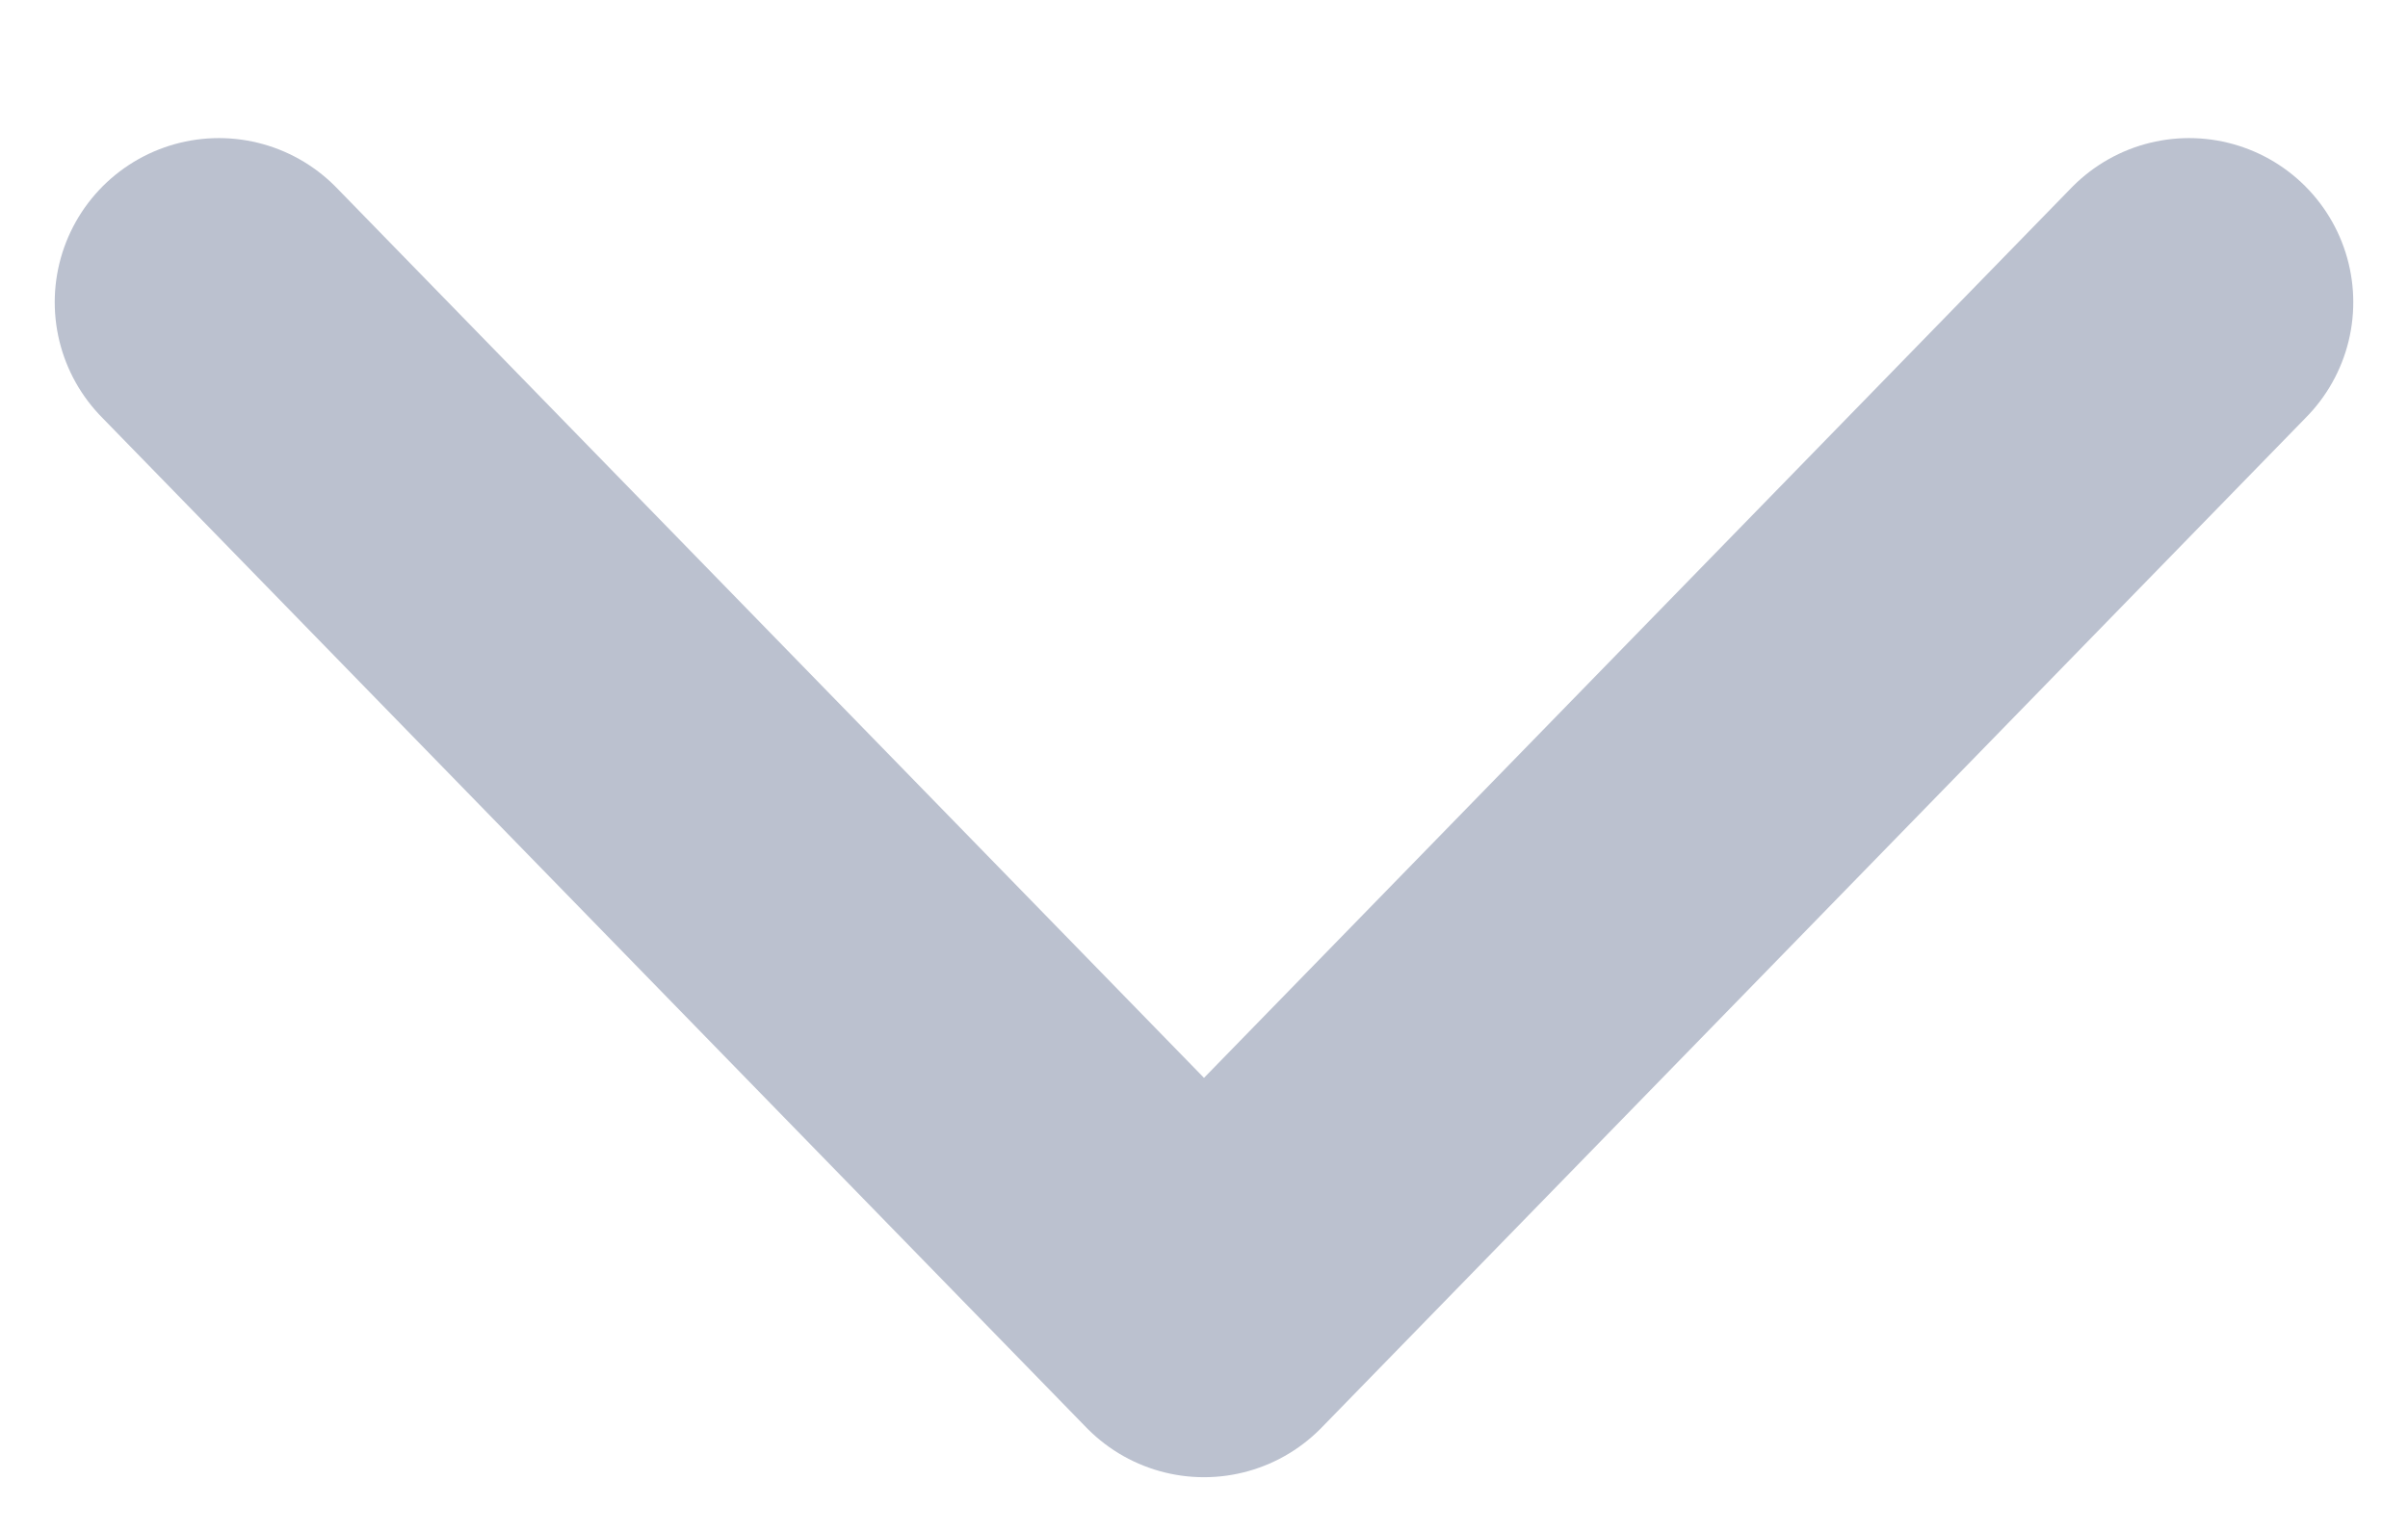
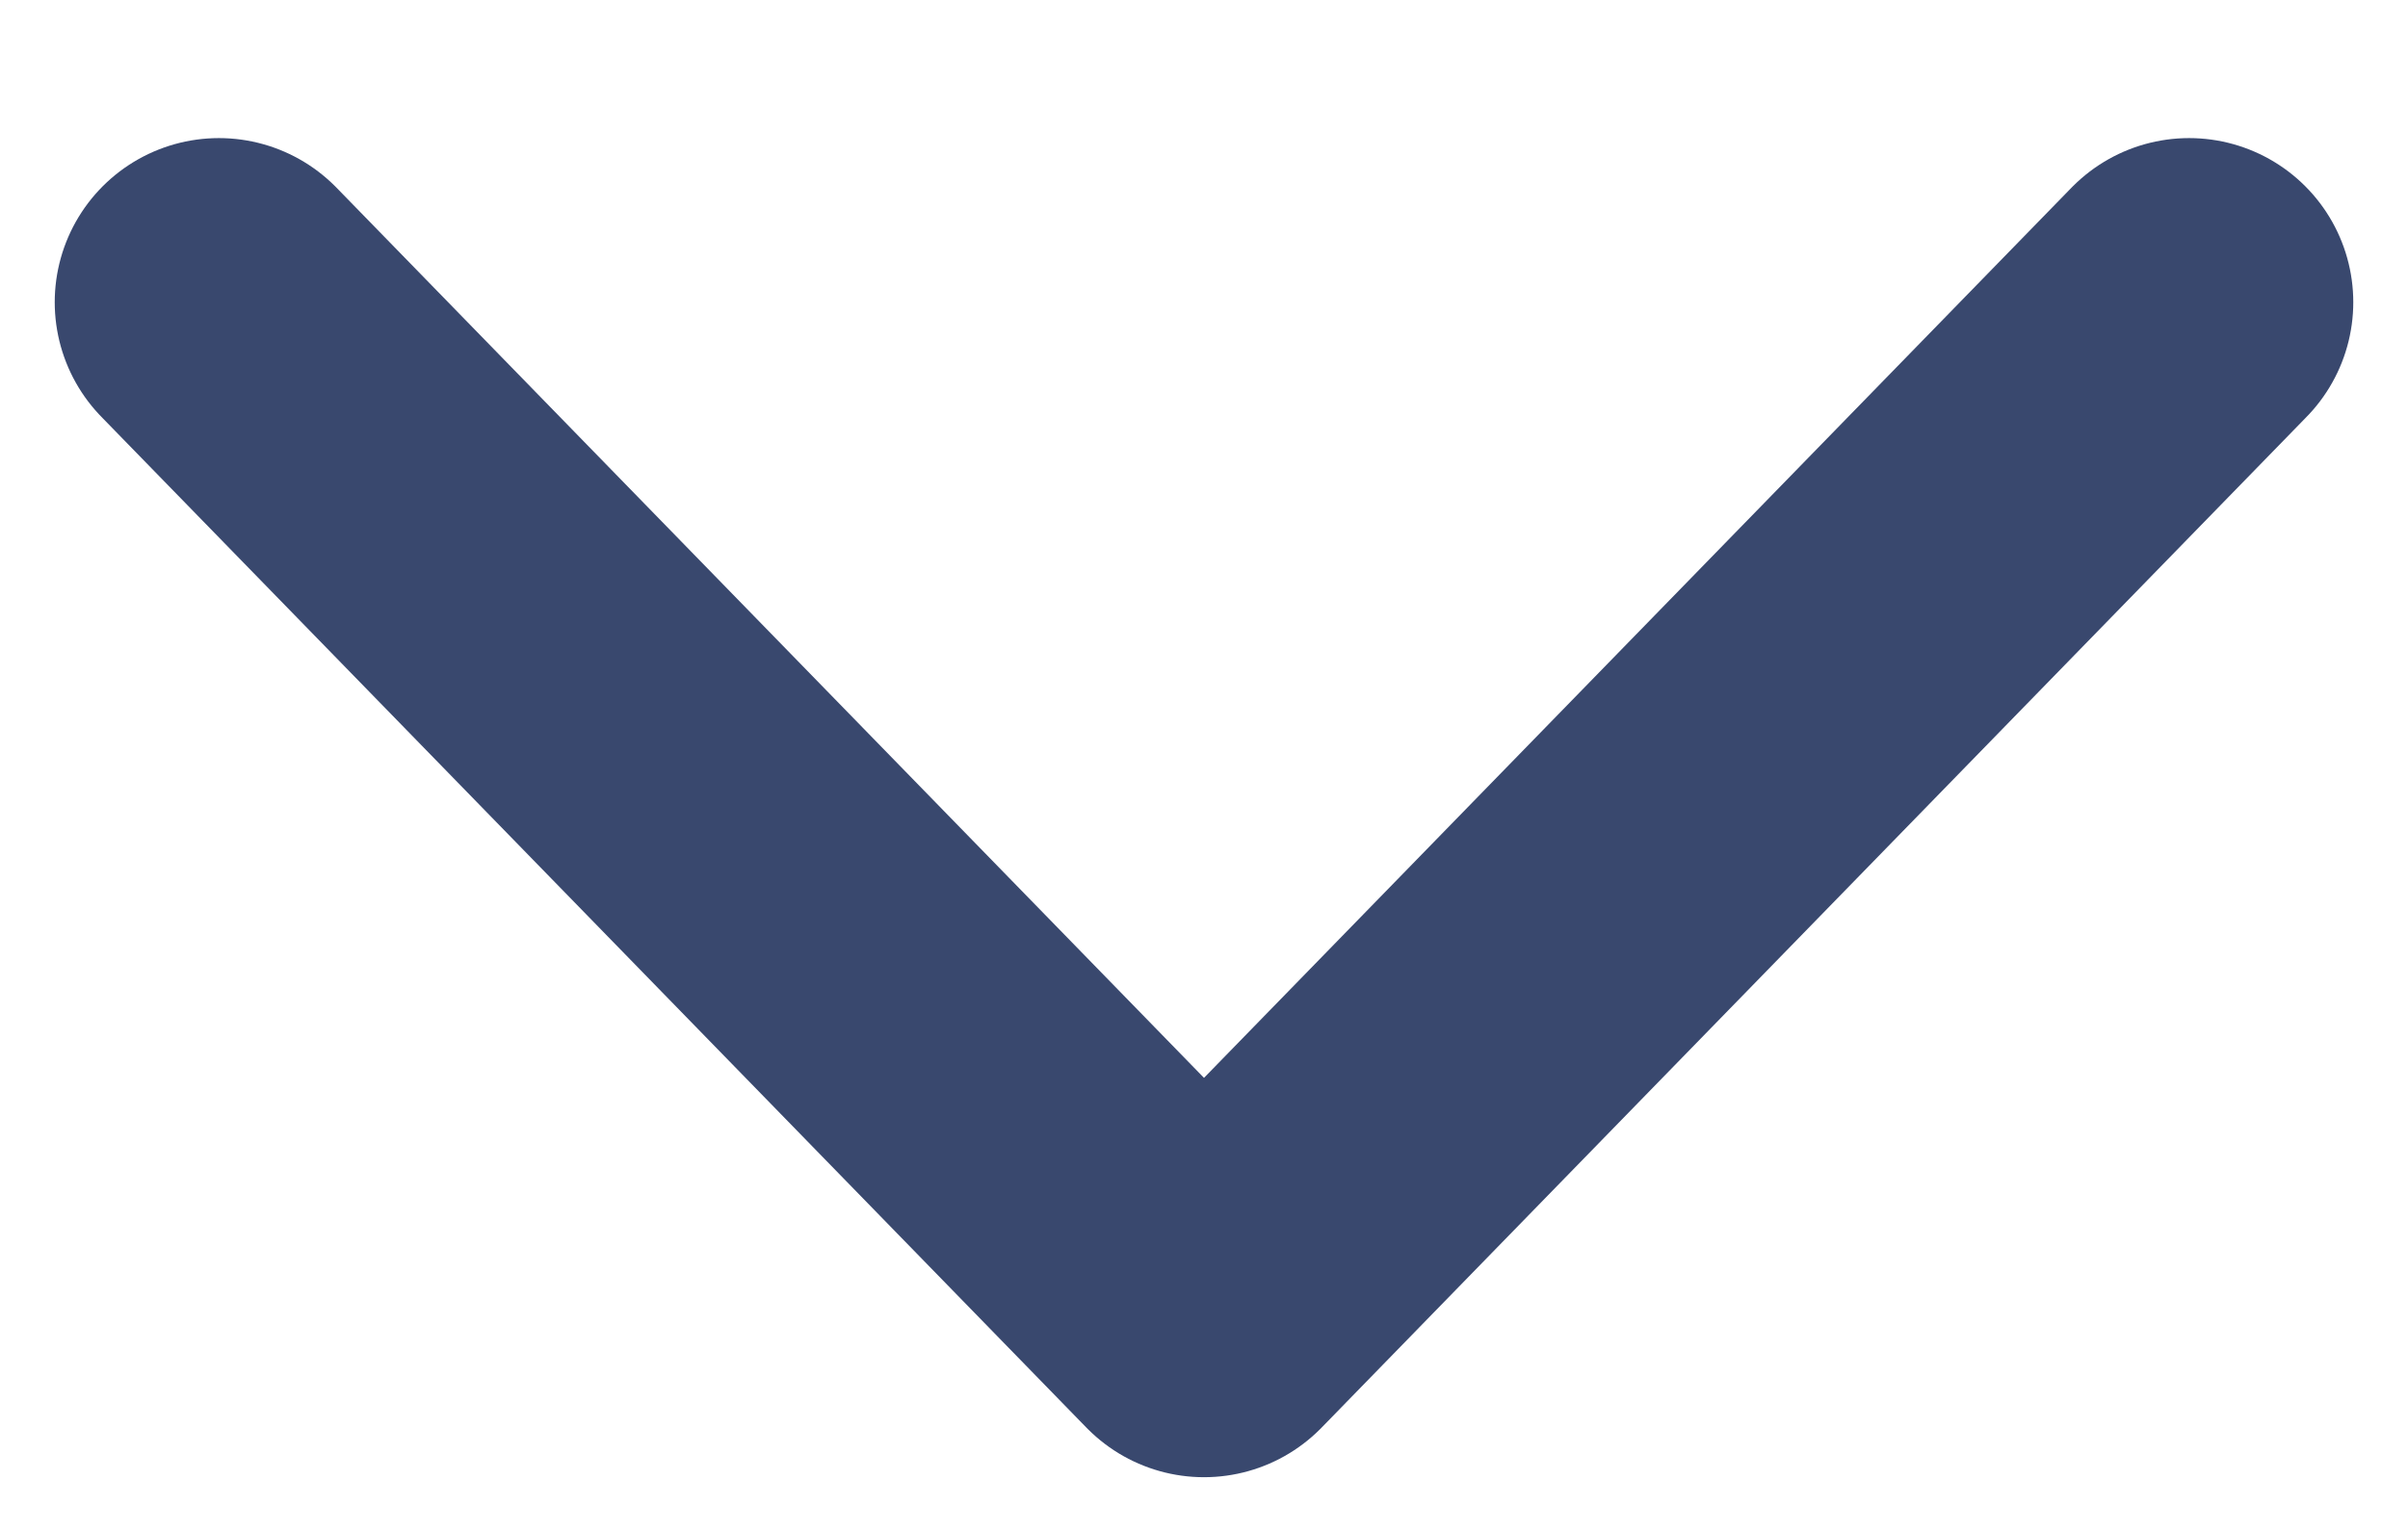
<svg xmlns="http://www.w3.org/2000/svg" width="11" height="7" viewBox="0 0 11 7" fill="none">
-   <path d="M1 1.381L5.5 6L10 1.381" stroke="#BBC1CF" stroke-width="1.5" stroke-linecap="round" stroke-linejoin="round" />
+   <path d="M1 1.381L5.5 6L10 1.381" stroke="#39486E" stroke-width="1.5" stroke-linecap="round" stroke-linejoin="round" />
</svg>
